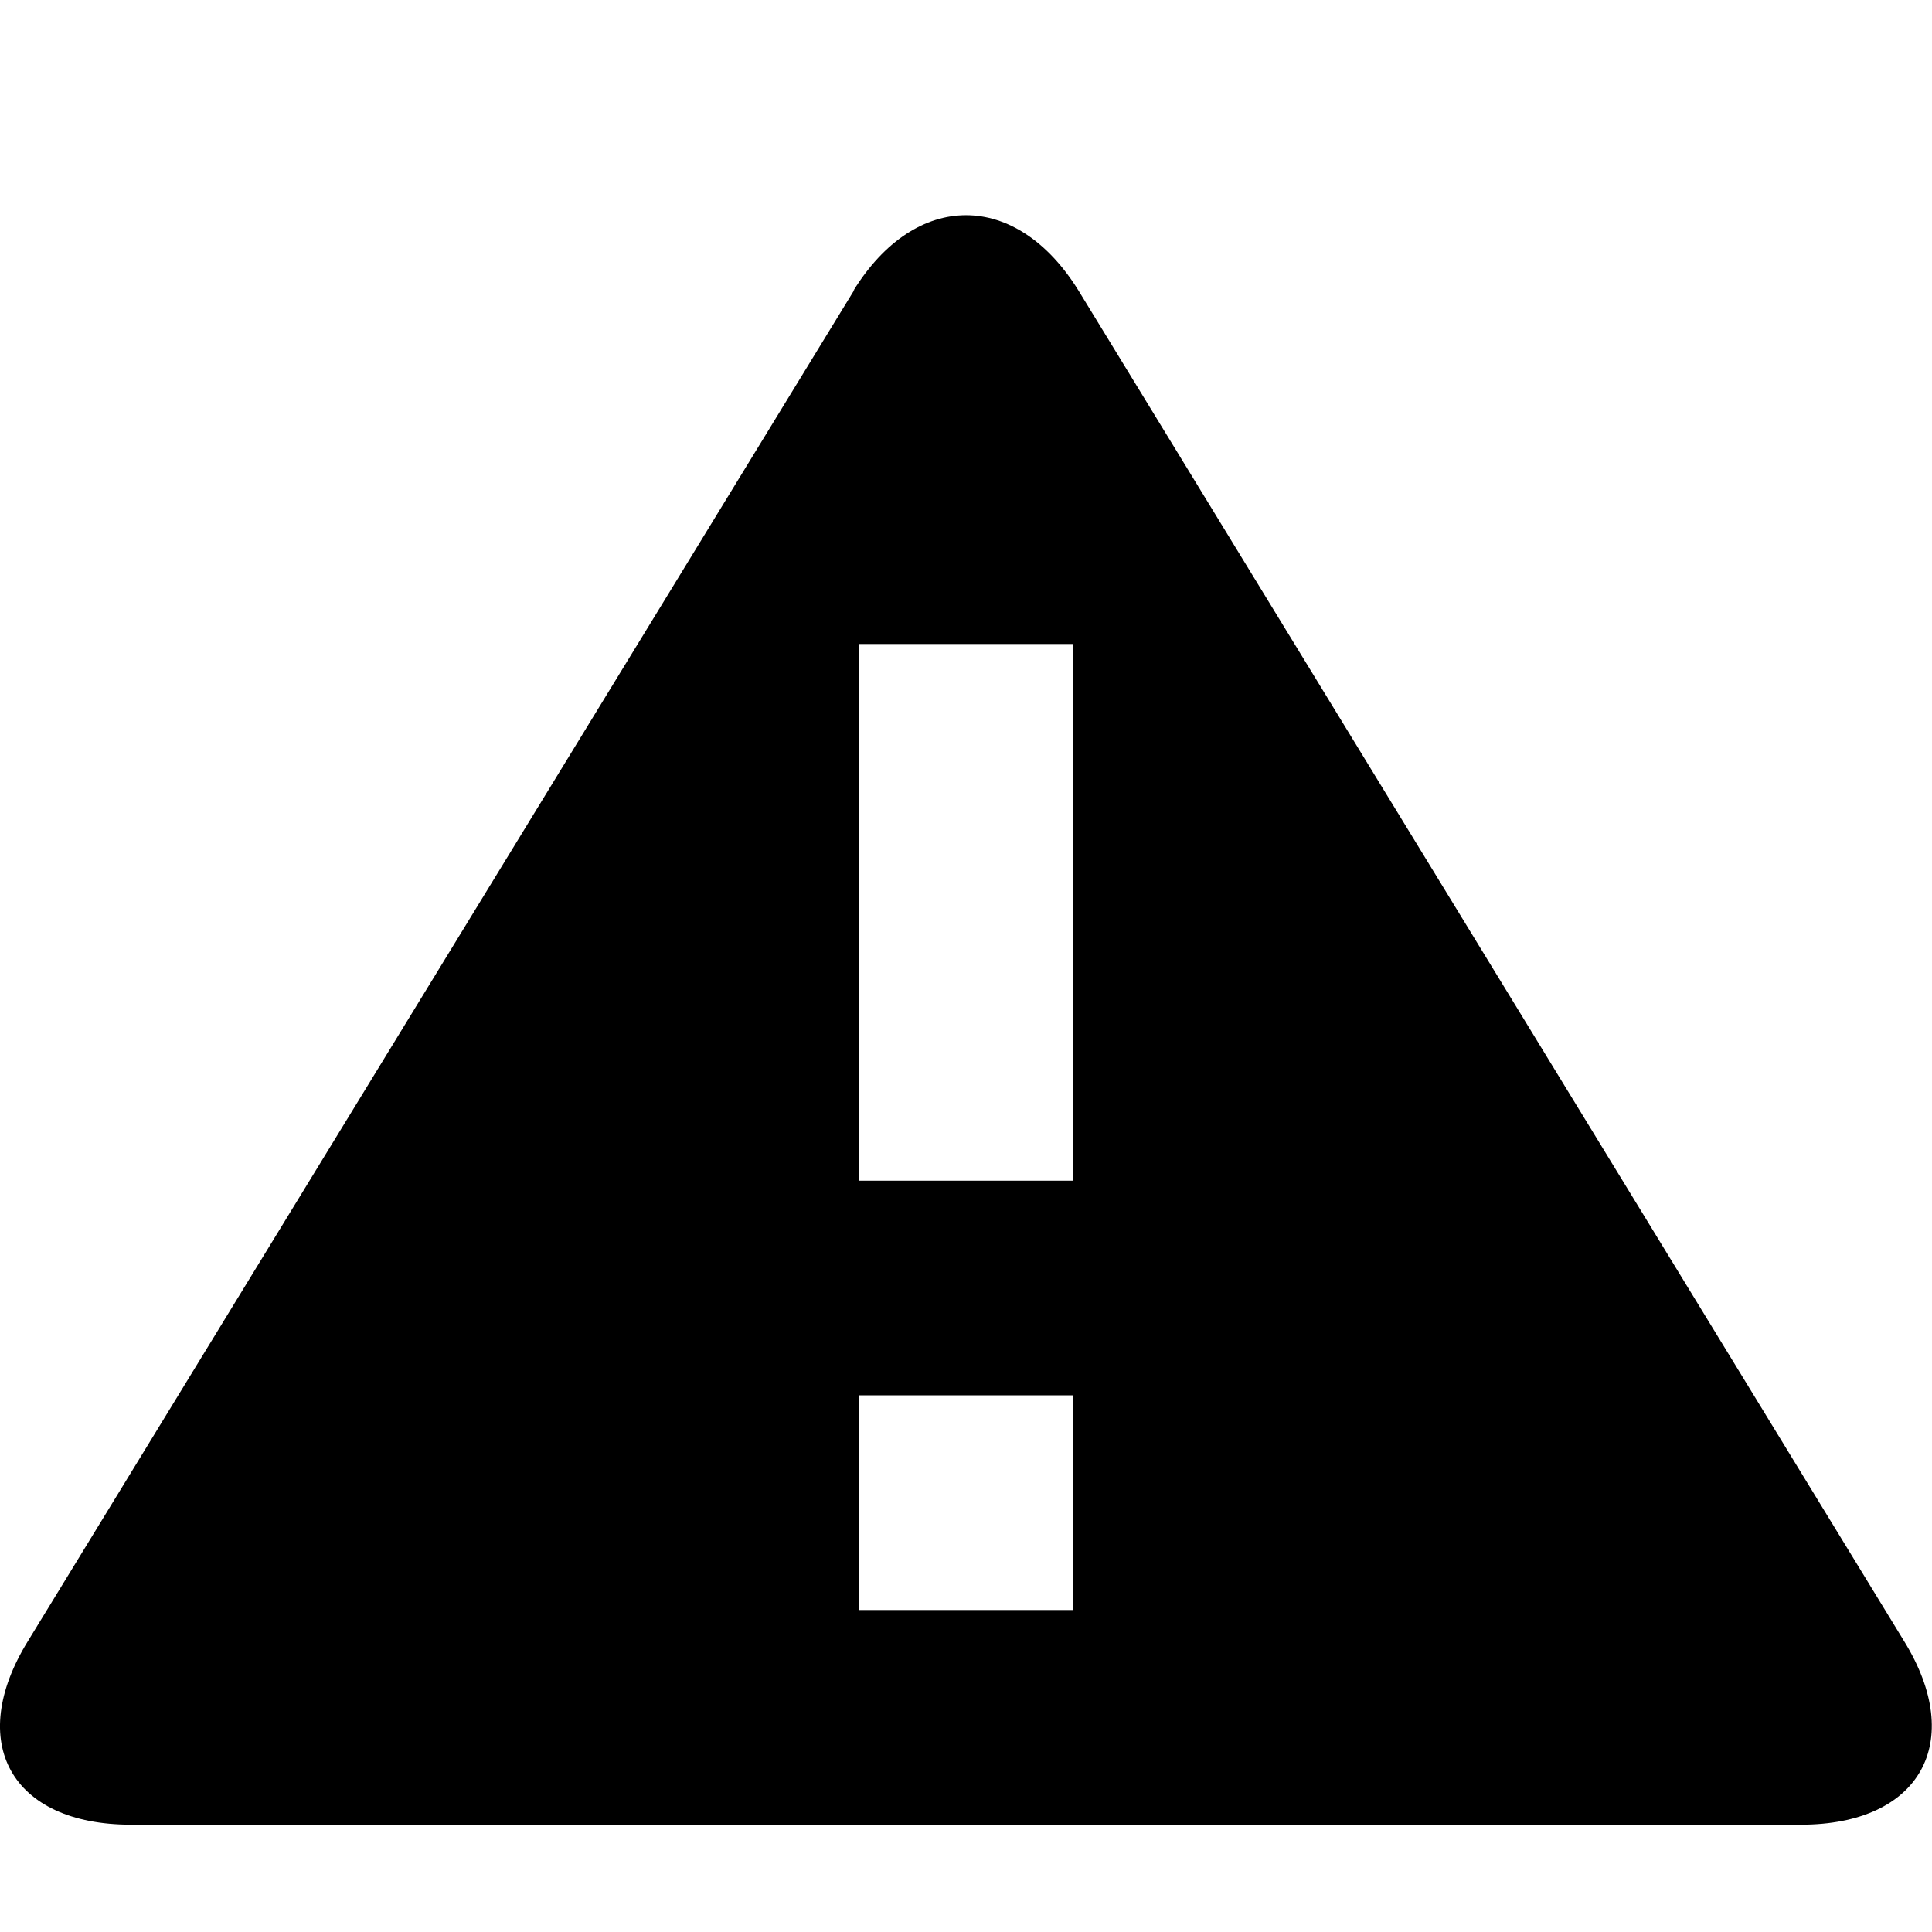
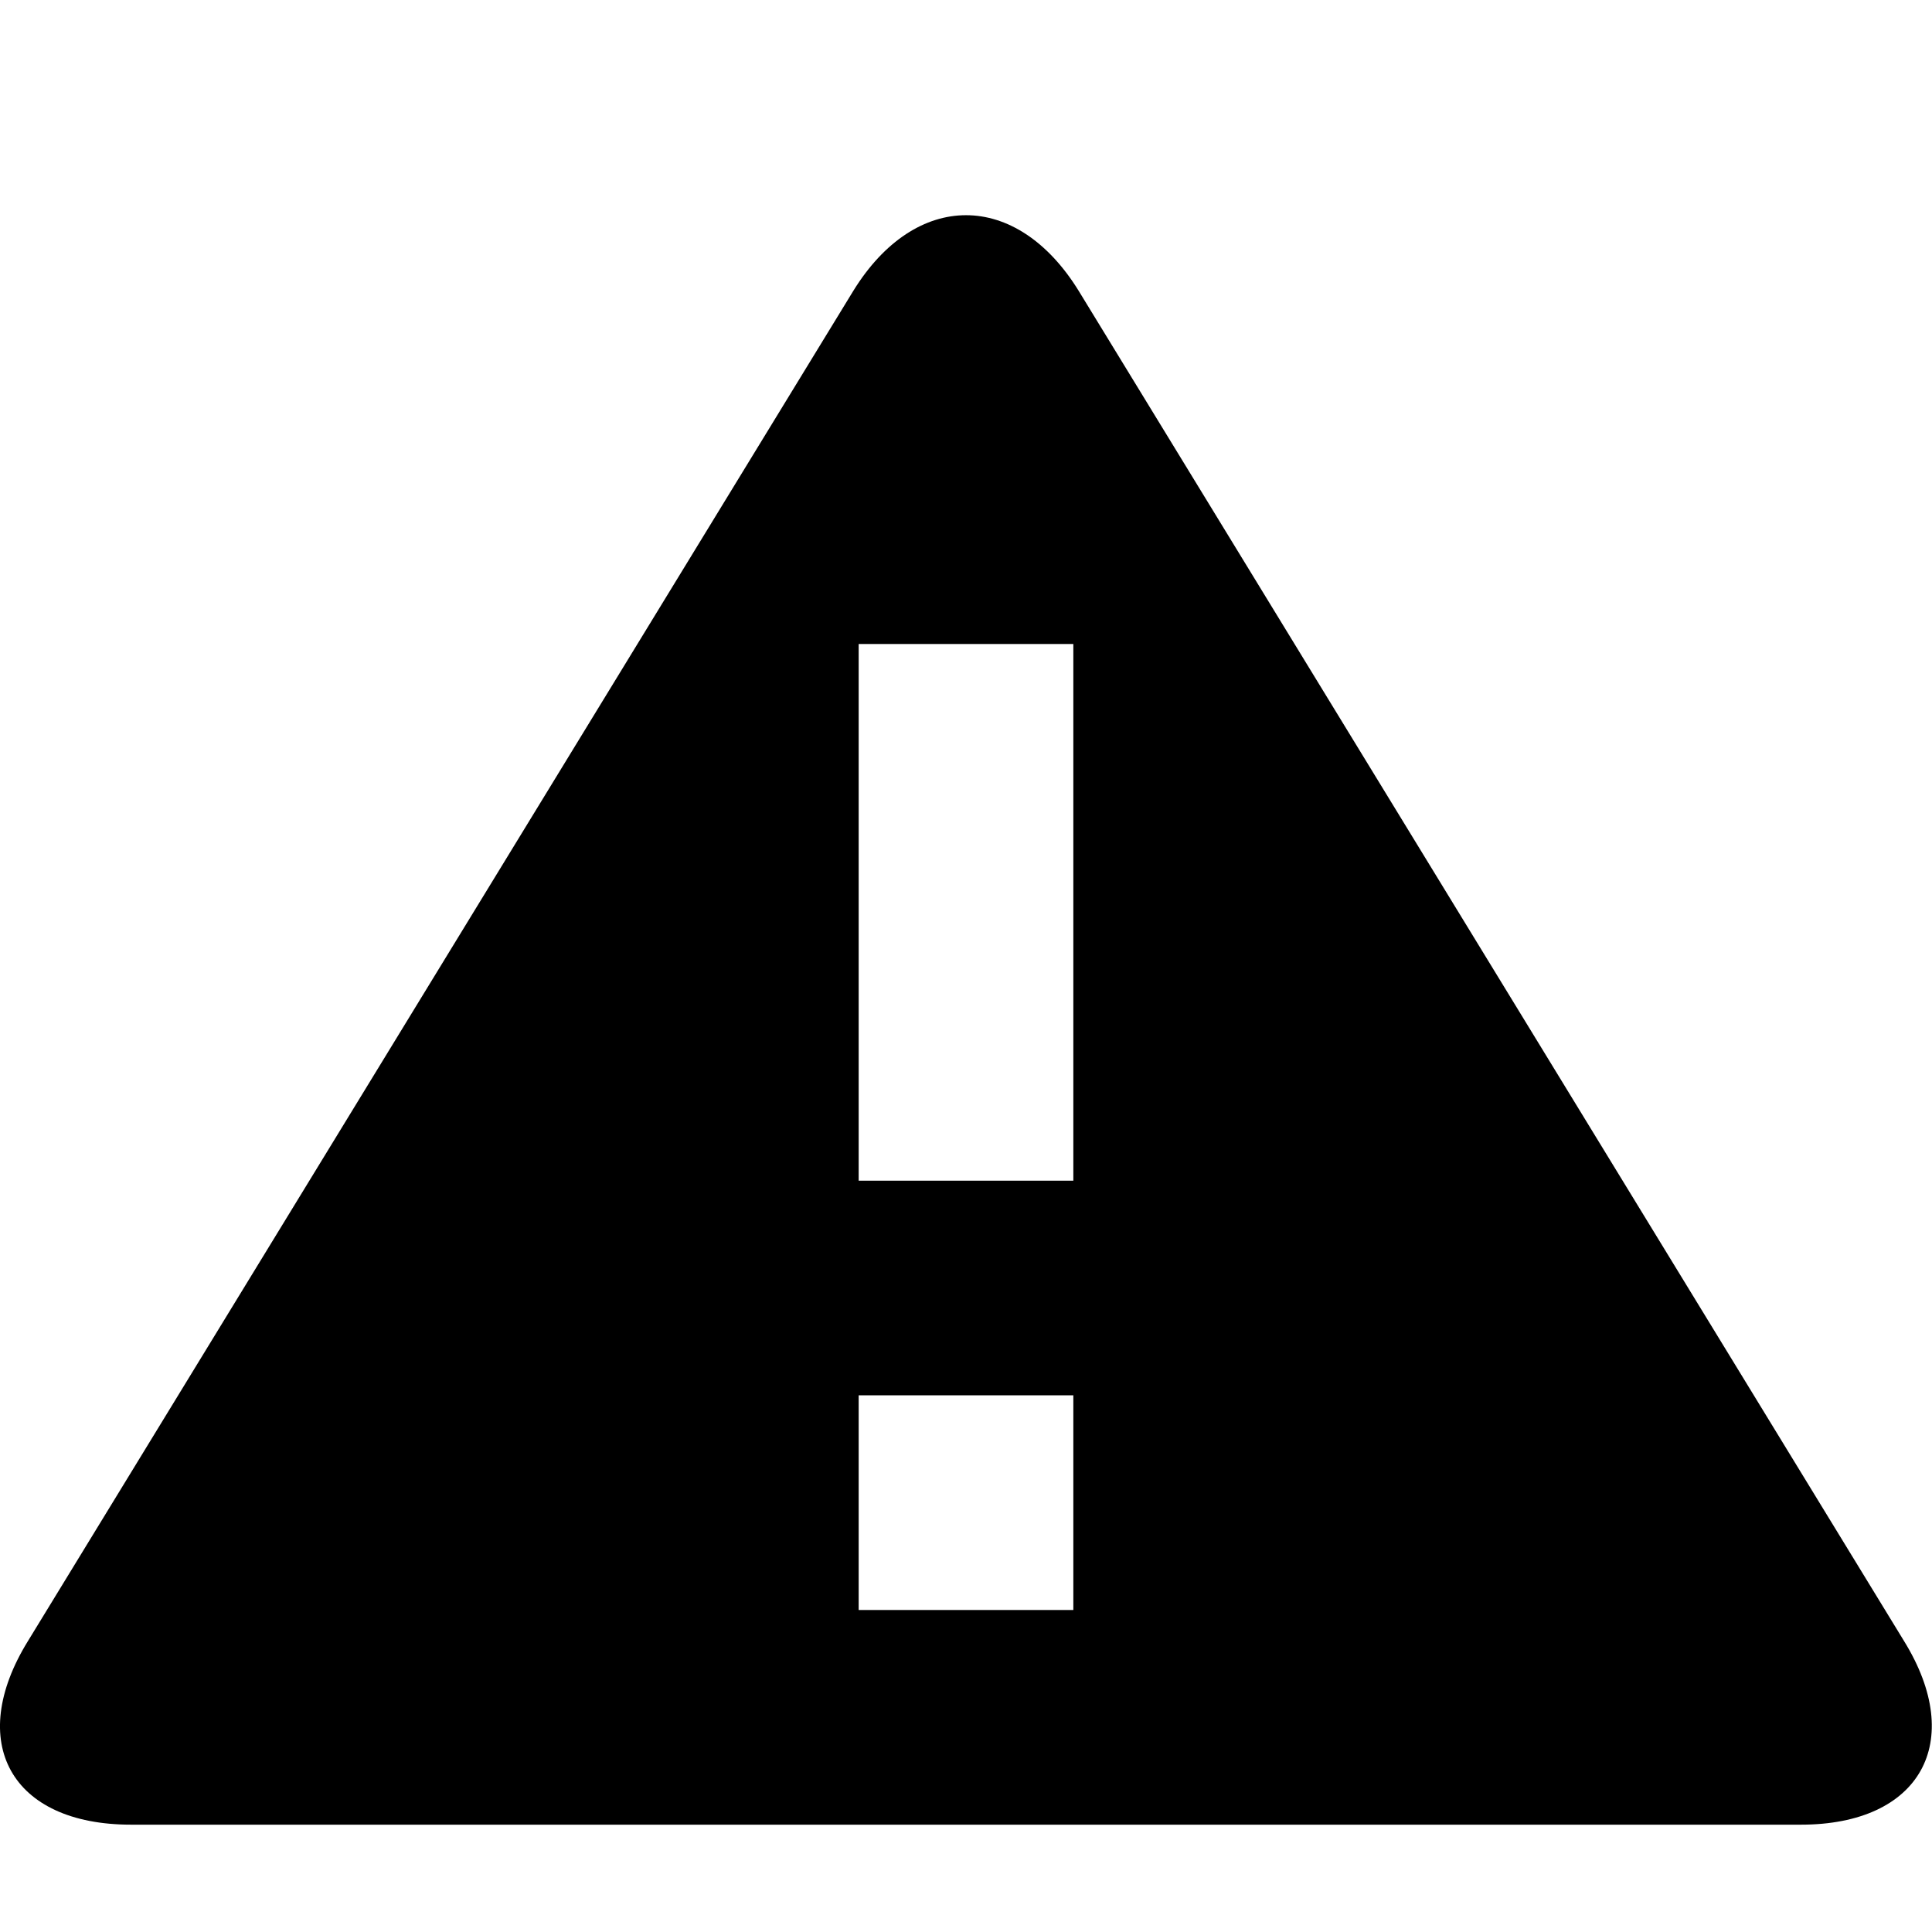
<svg aria-hidden="true" class="svg-icon iconAlert" width="18" height="18" viewBox="0 0 18 18">
-   <path d="M7.95 2.71c.58-.94 1.52-.94 2.1 0l7.69 12.58c.58.94.15 1.71-.96 1.71H1.22C.1 17-.32 16.23.26 15.29L7.96 2.7l-.01.01zM8 6v5h2V6H8zm0 7v2h2v-2H8z" />
+   <path d="M7.95 2.71c.58-.94 1.52-.94 2.1 0l7.69 12.58c.58.94.15 1.71-.96 1.71H1.22C.1 17-.32 16.23.26 15.29L7.95 2.71zM8 6v5h2V6H8zm0 7v2h2v-2H8z" />
</svg>
